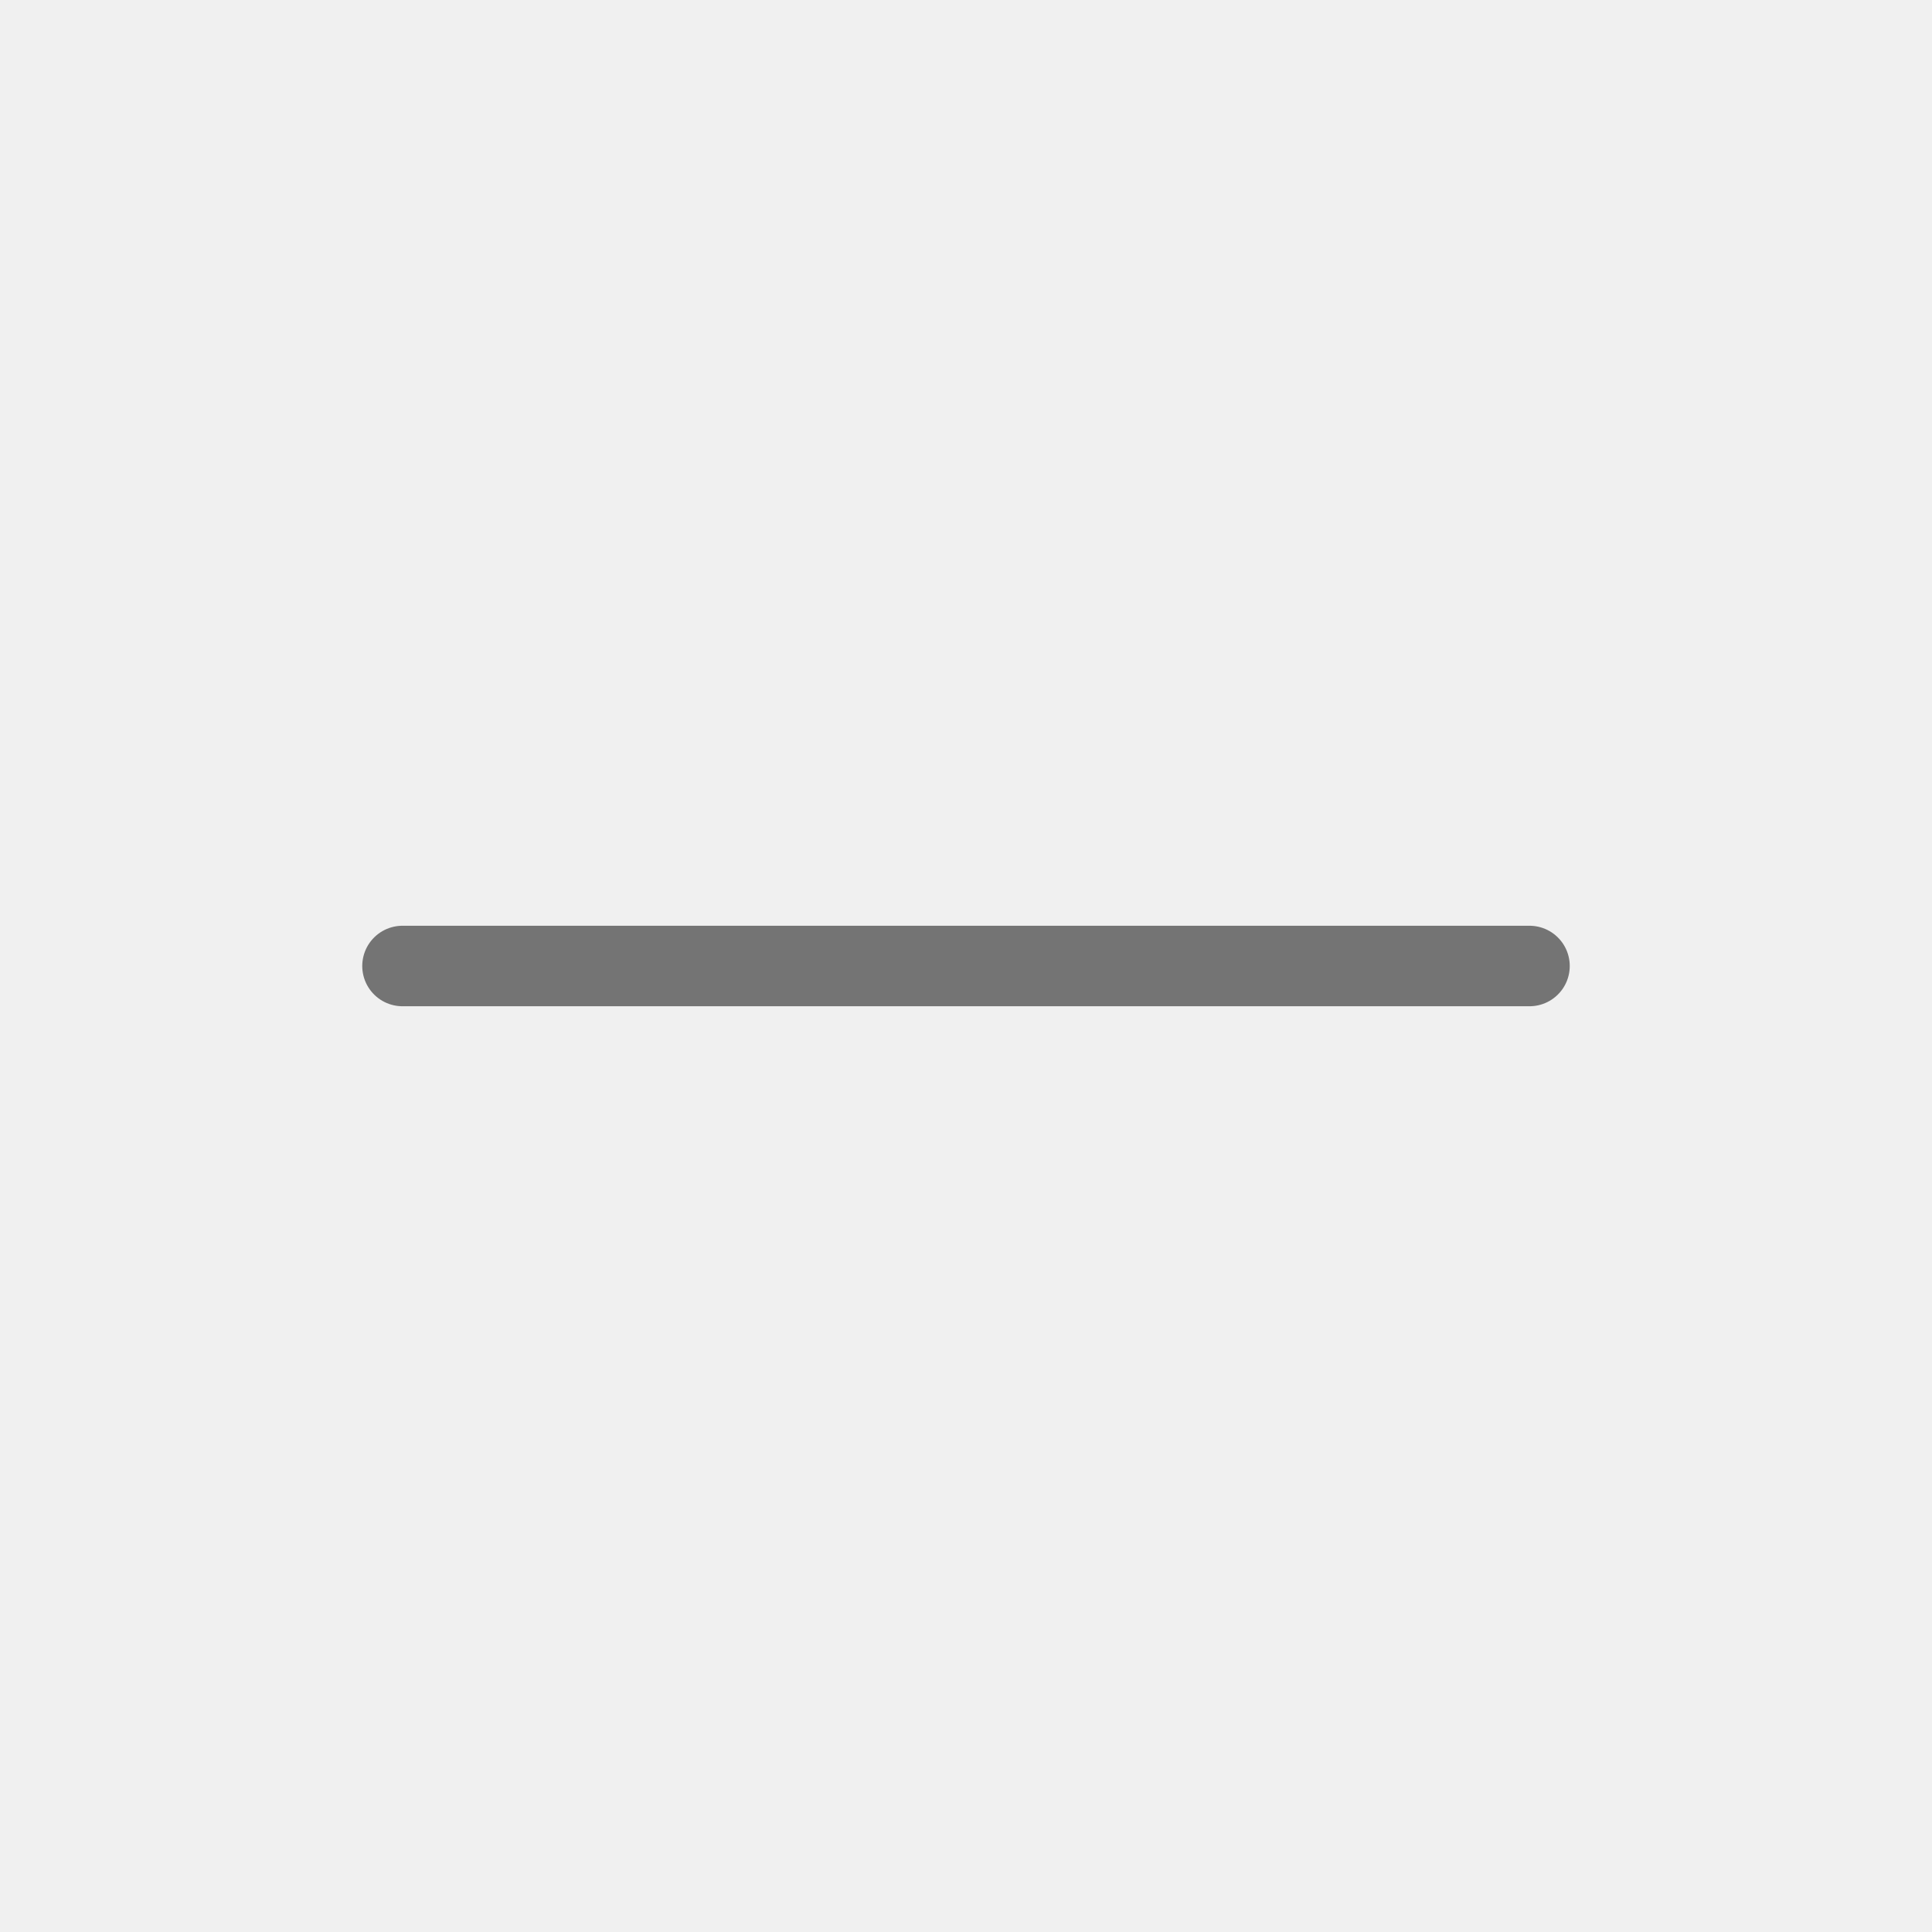
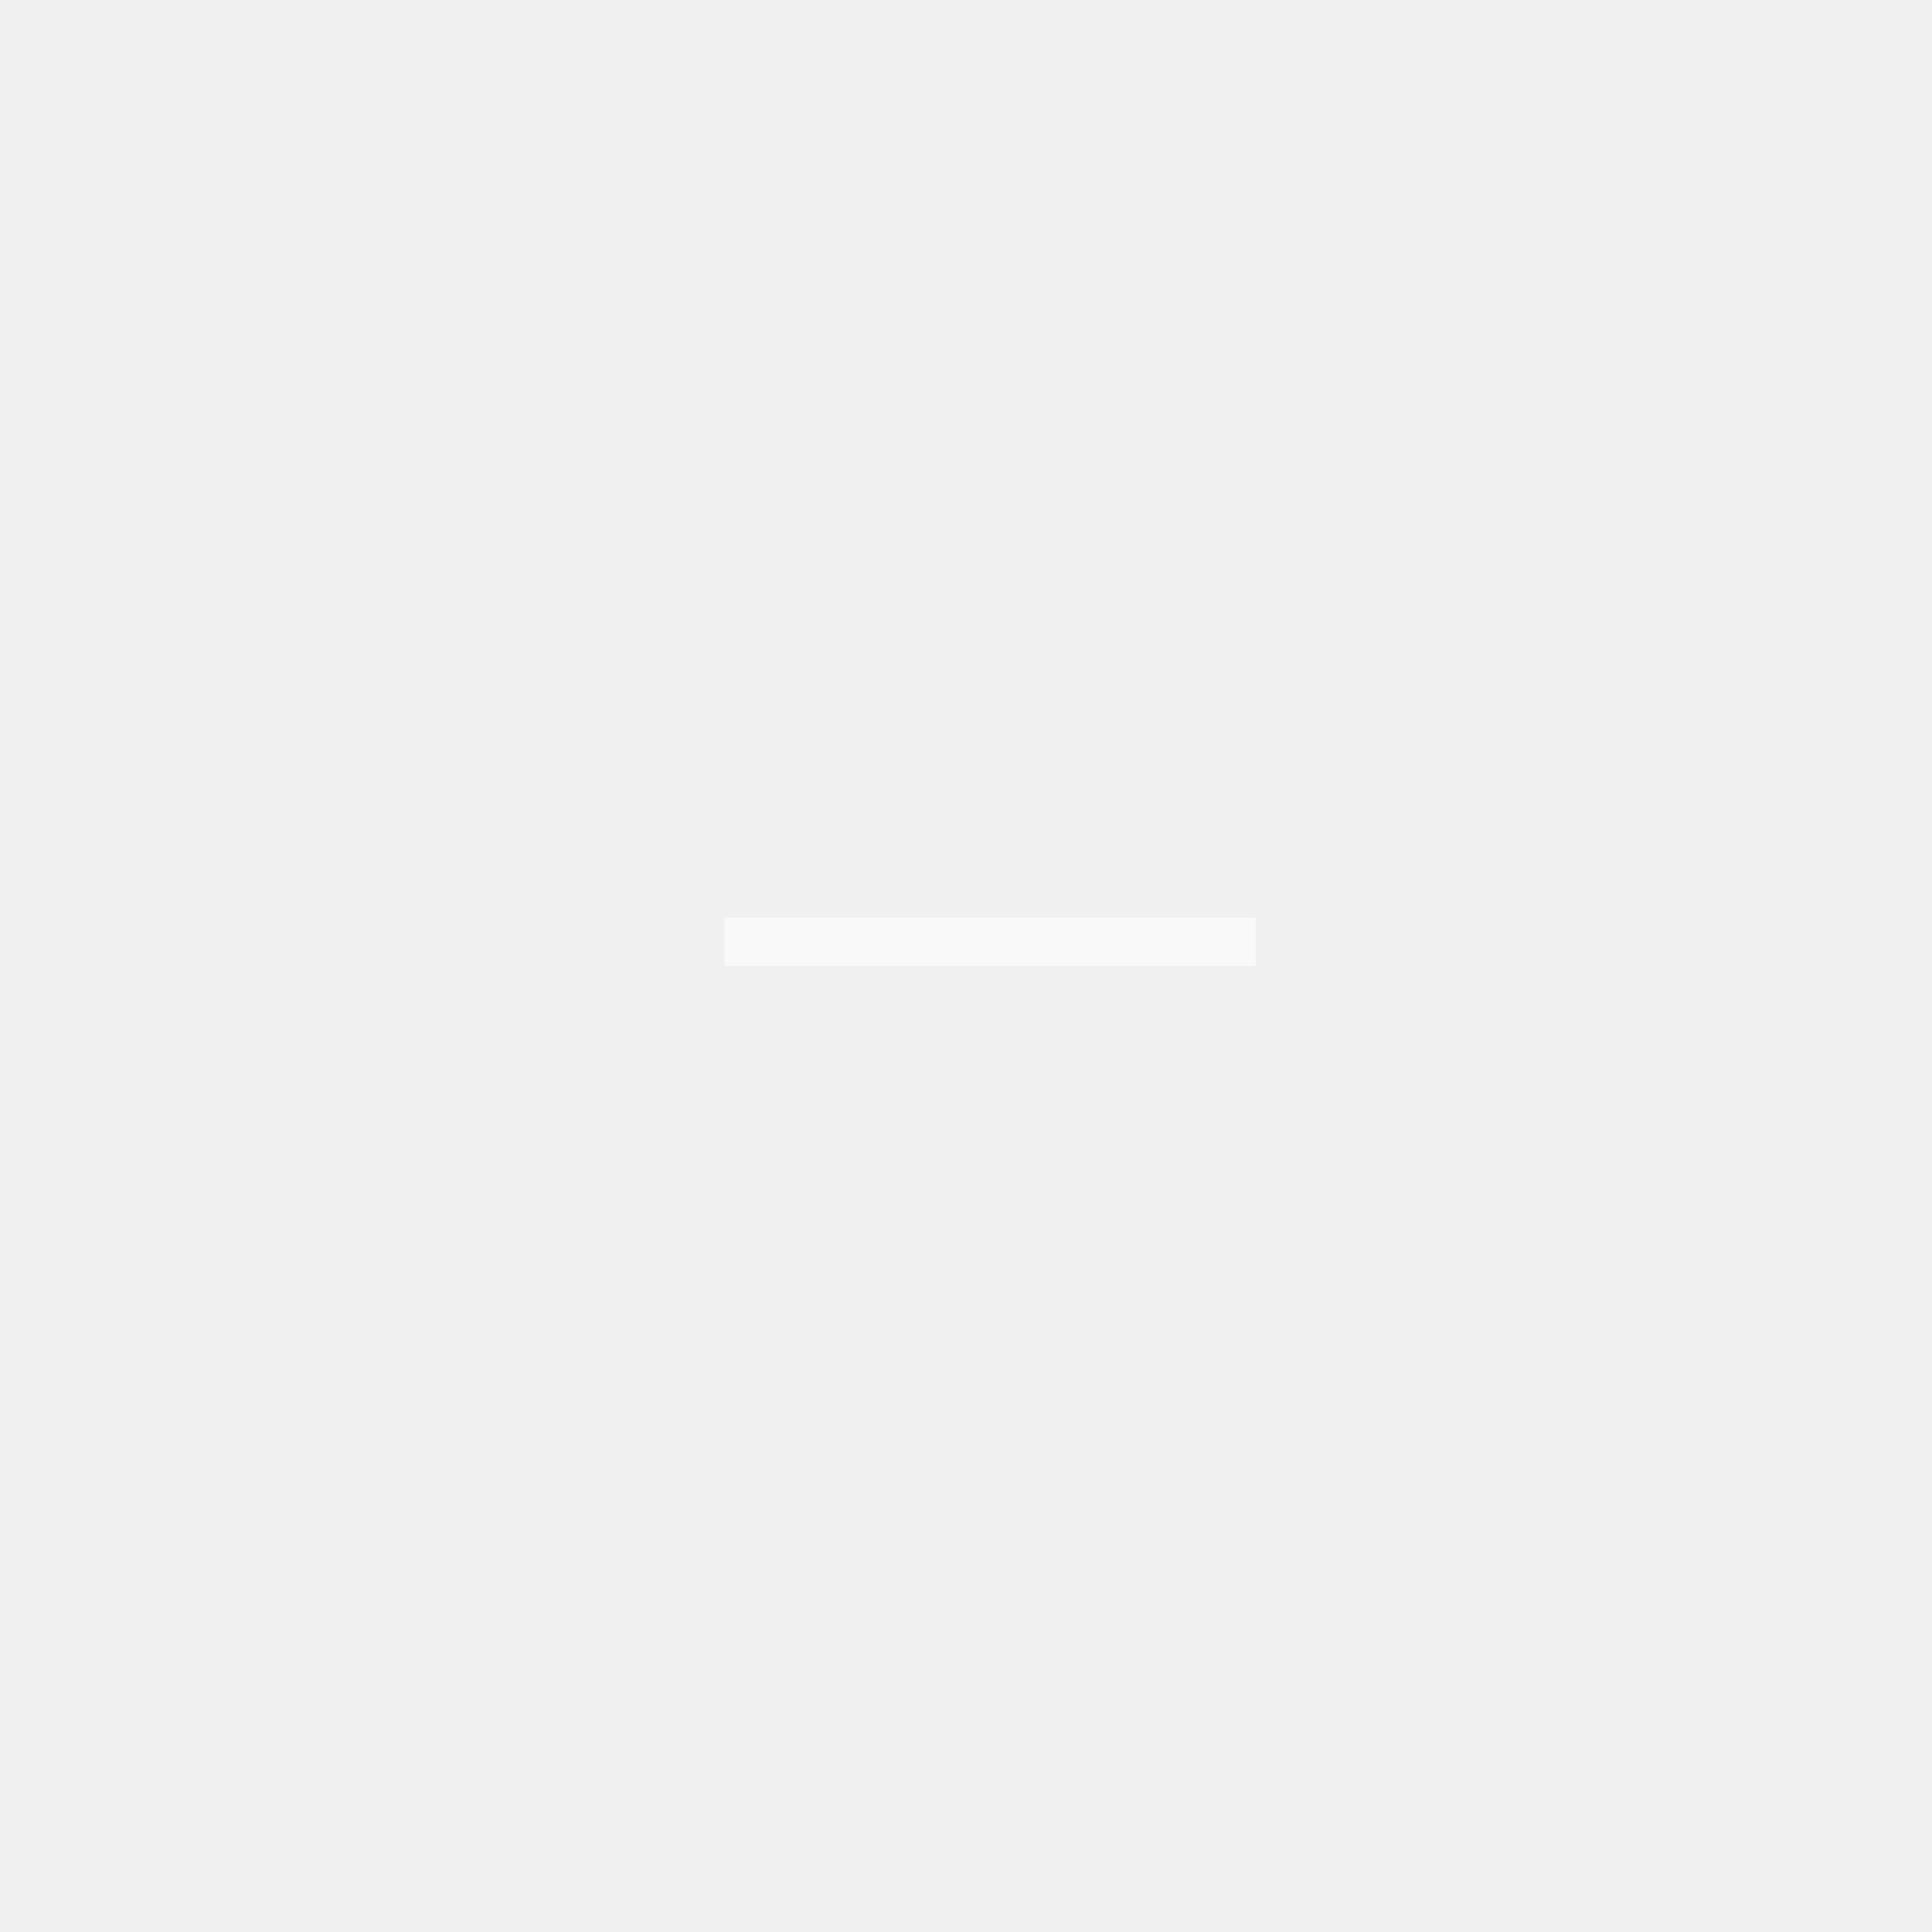
- <svg xmlns="http://www.w3.org/2000/svg" width="24" height="24" viewBox="0 0 24 24" fill="none" stroke="#747474" stroke-width="1" stroke-linecap="round" stroke-linejoin="round" class="icon icon-tabler icons-tabler-outline icon-tabler-minus">
-   <path stroke="none" d="M0 0h24v24H0z" fill="none" />
-   <path d="M5 12l14 0" />
+ <svg xmlns="http://www.w3.org/2000/svg" width="40" height="40" viewBox="0 0 40 40">
+   <polygon fill="#FFF" points="10.482 1 11 1 11 0 10.482 0 .518 0 0 0 0 1 .518 1" opacity=".6" transform="translate(15 19)" />
</svg>
